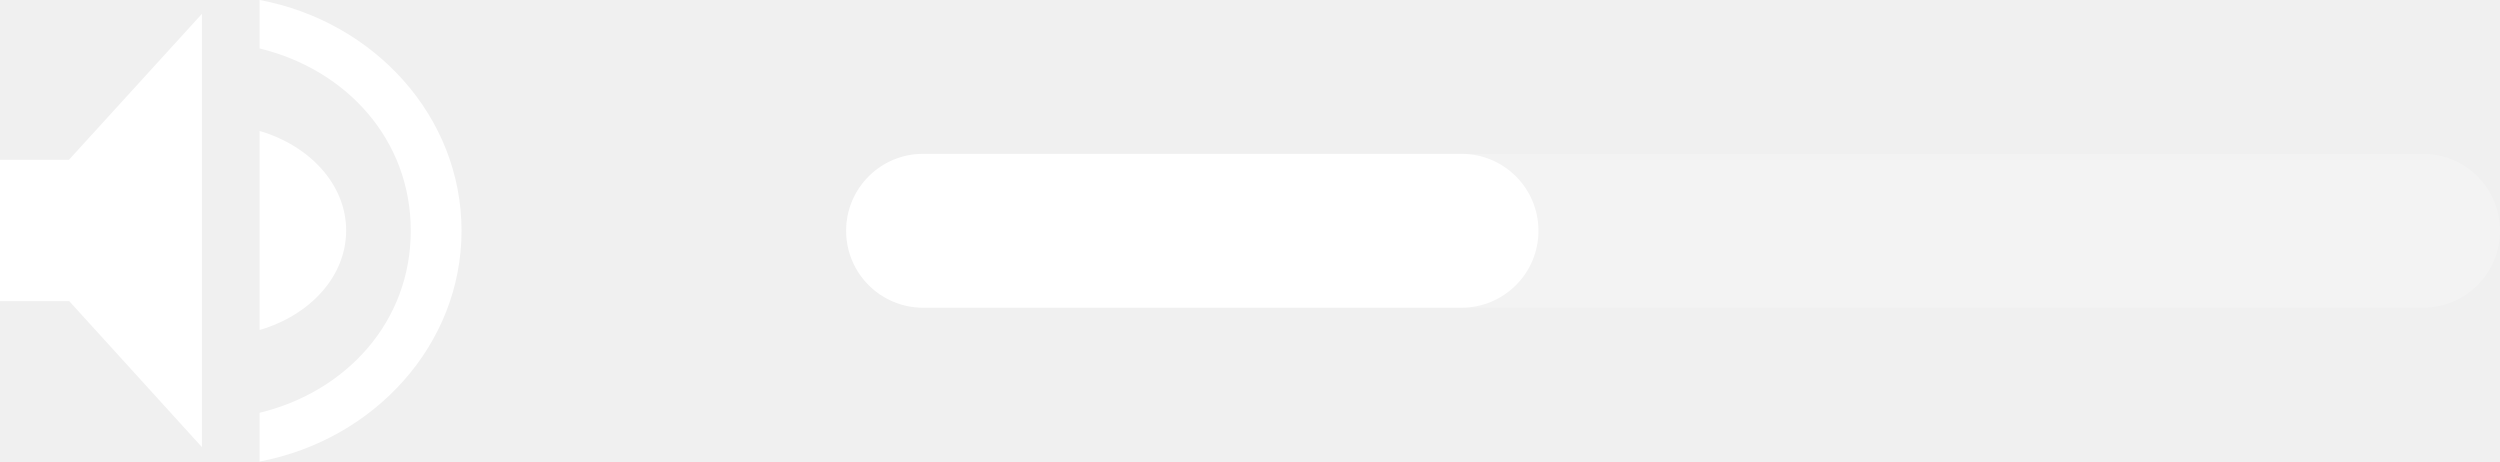
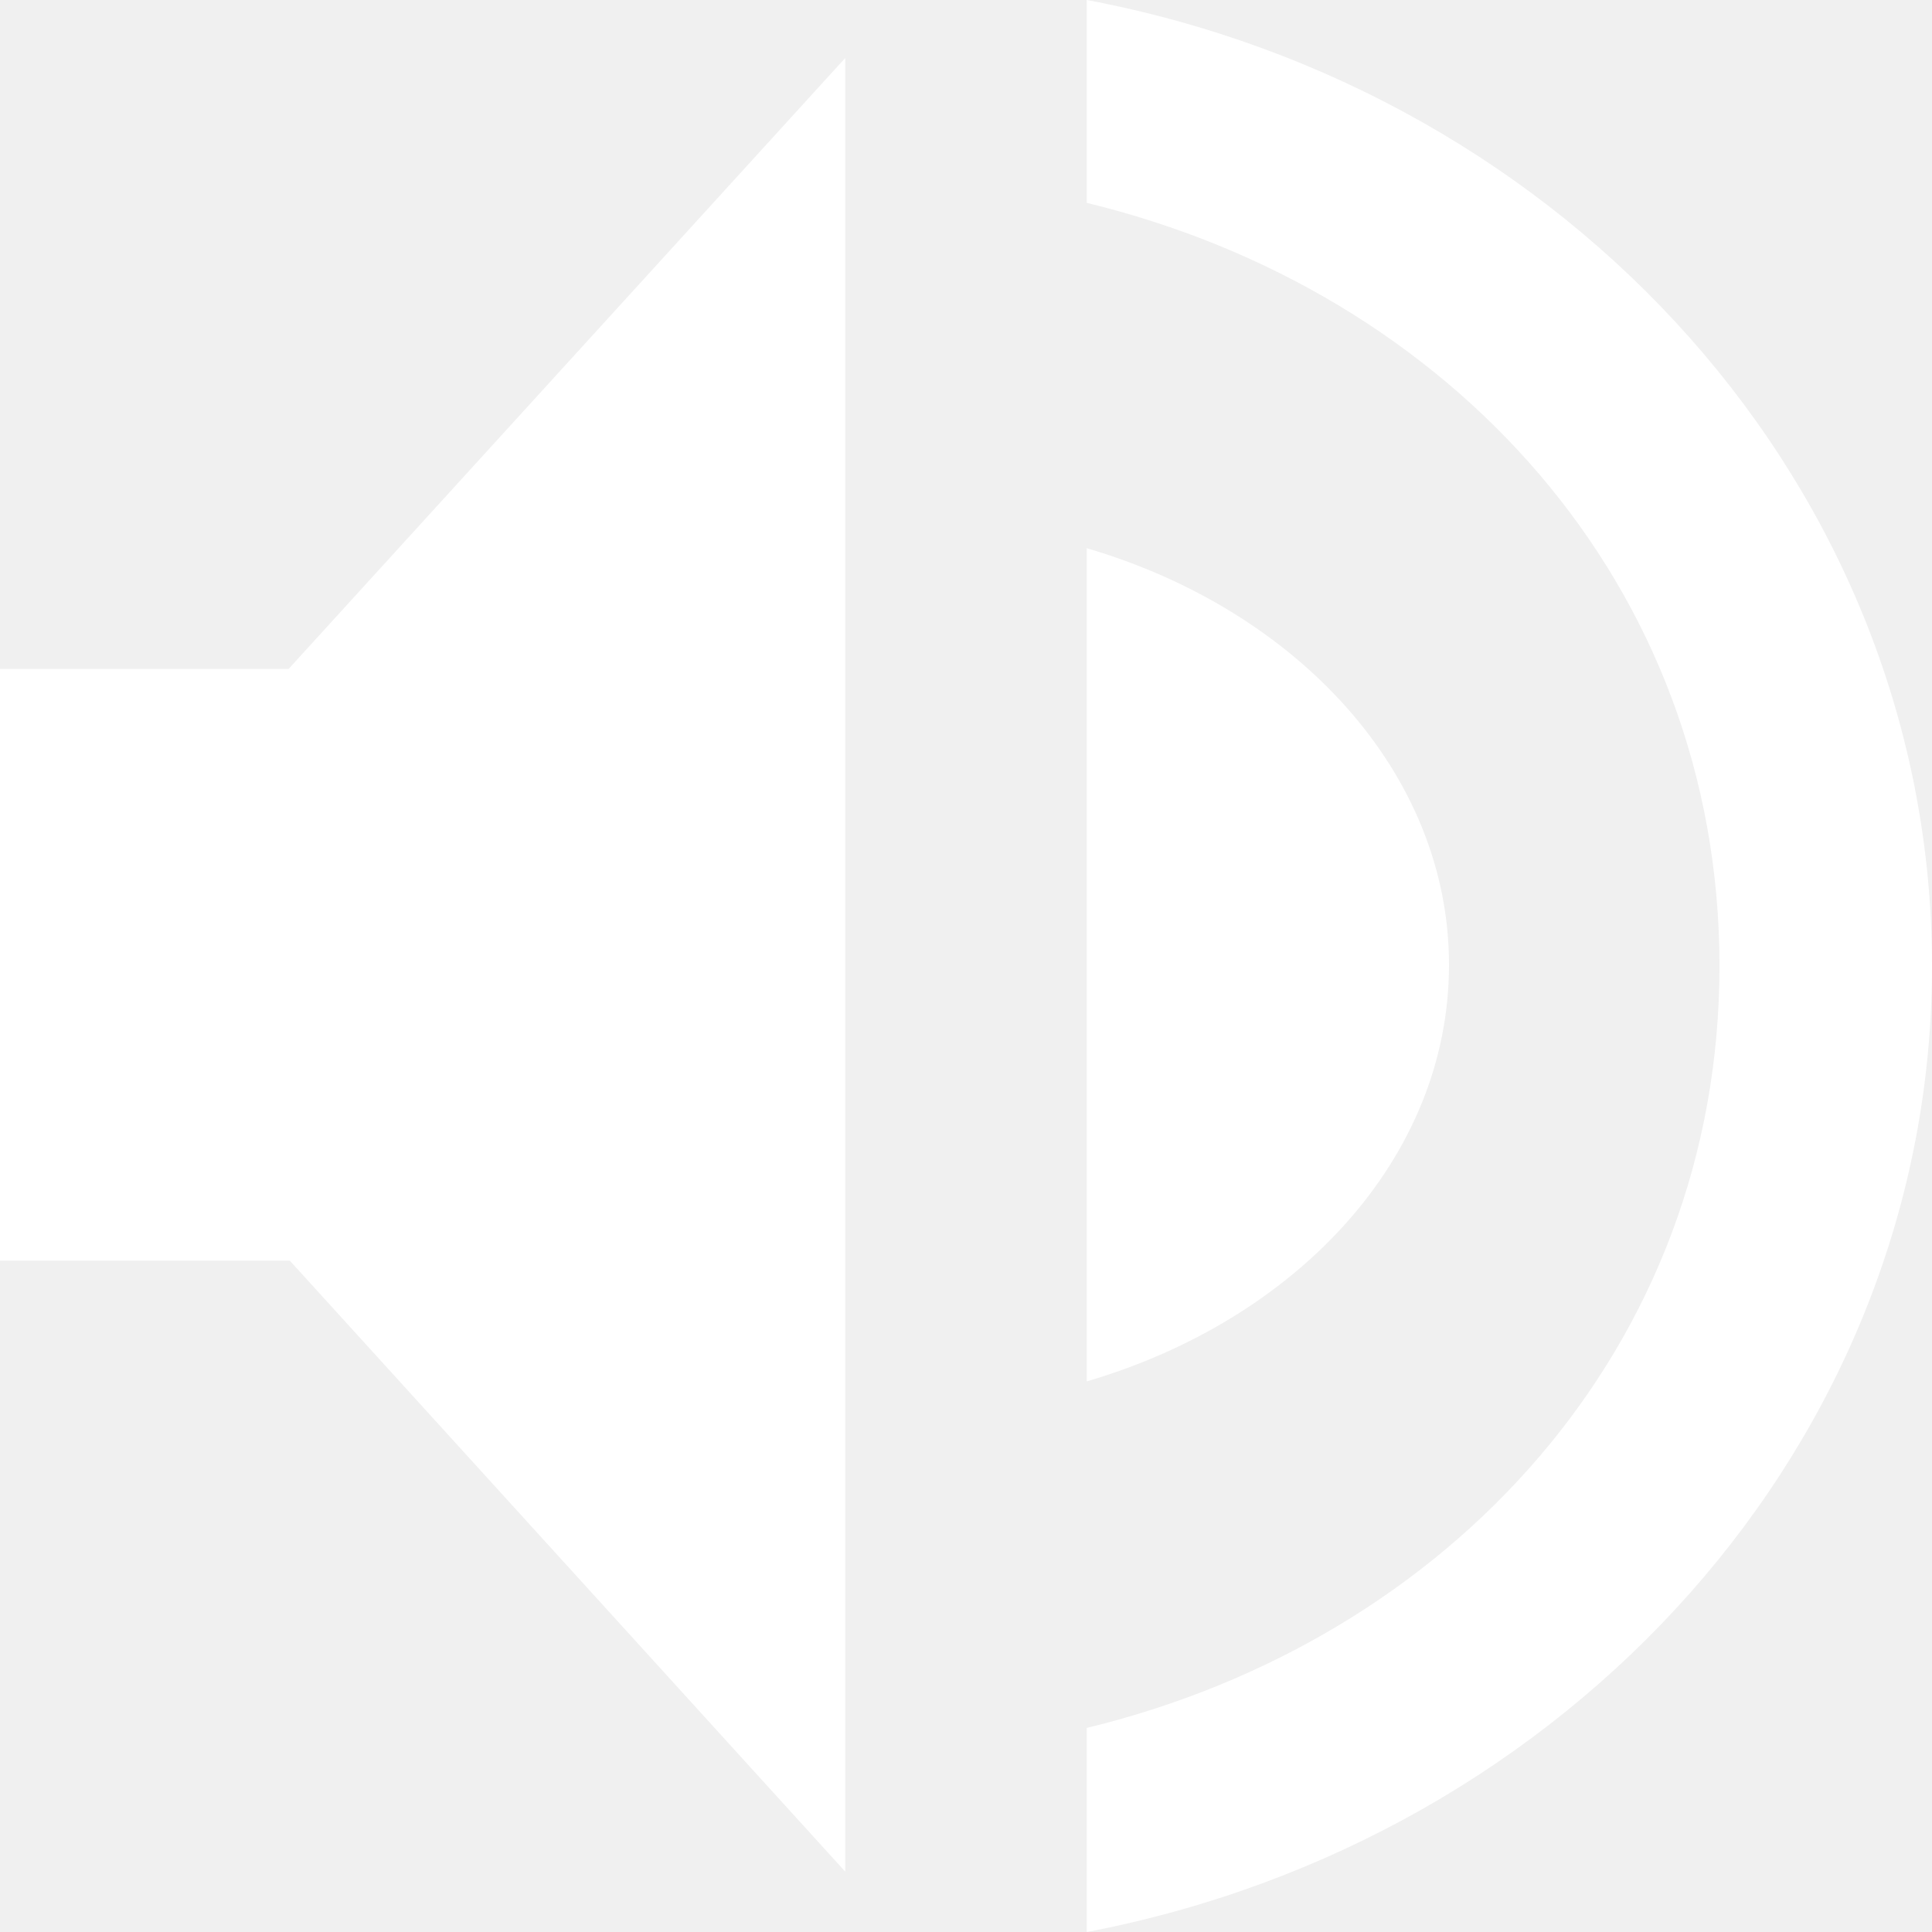
- <svg xmlns="http://www.w3.org/2000/svg" width="130" height="24" viewBox="0 0 130 24" fill="none">
+ <svg xmlns="http://www.w3.org/2000/svg" width="24" height="24" viewBox="0 0 24 24" fill="none">
  <path fill-rule="evenodd" clip-rule="evenodd" d="M21.36 12C21.36 16.725 18.015 20.37 13.5 21.465V24C19.485 22.86 24 17.91 24 12C24 6.075 19.485 1.125 13.5 0V2.52C18.015 3.615 21.36 7.26 21.36 12ZM10.5 23.25L3.6 15.66H0V8.31H3.585L10.5 0.72V23.25ZM18 11.985C18 9.6 16.11 7.575 13.5 6.81V17.16C16.11 16.395 18 14.385 18 11.985Z" fill="white" />
-   <rect x="44" y="8" width="86" height="8" rx="4" fill="white" fill-opacity="0.2" />
-   <rect x="44" y="8" width="36" height="8" rx="4" fill="white" />
</svg>
